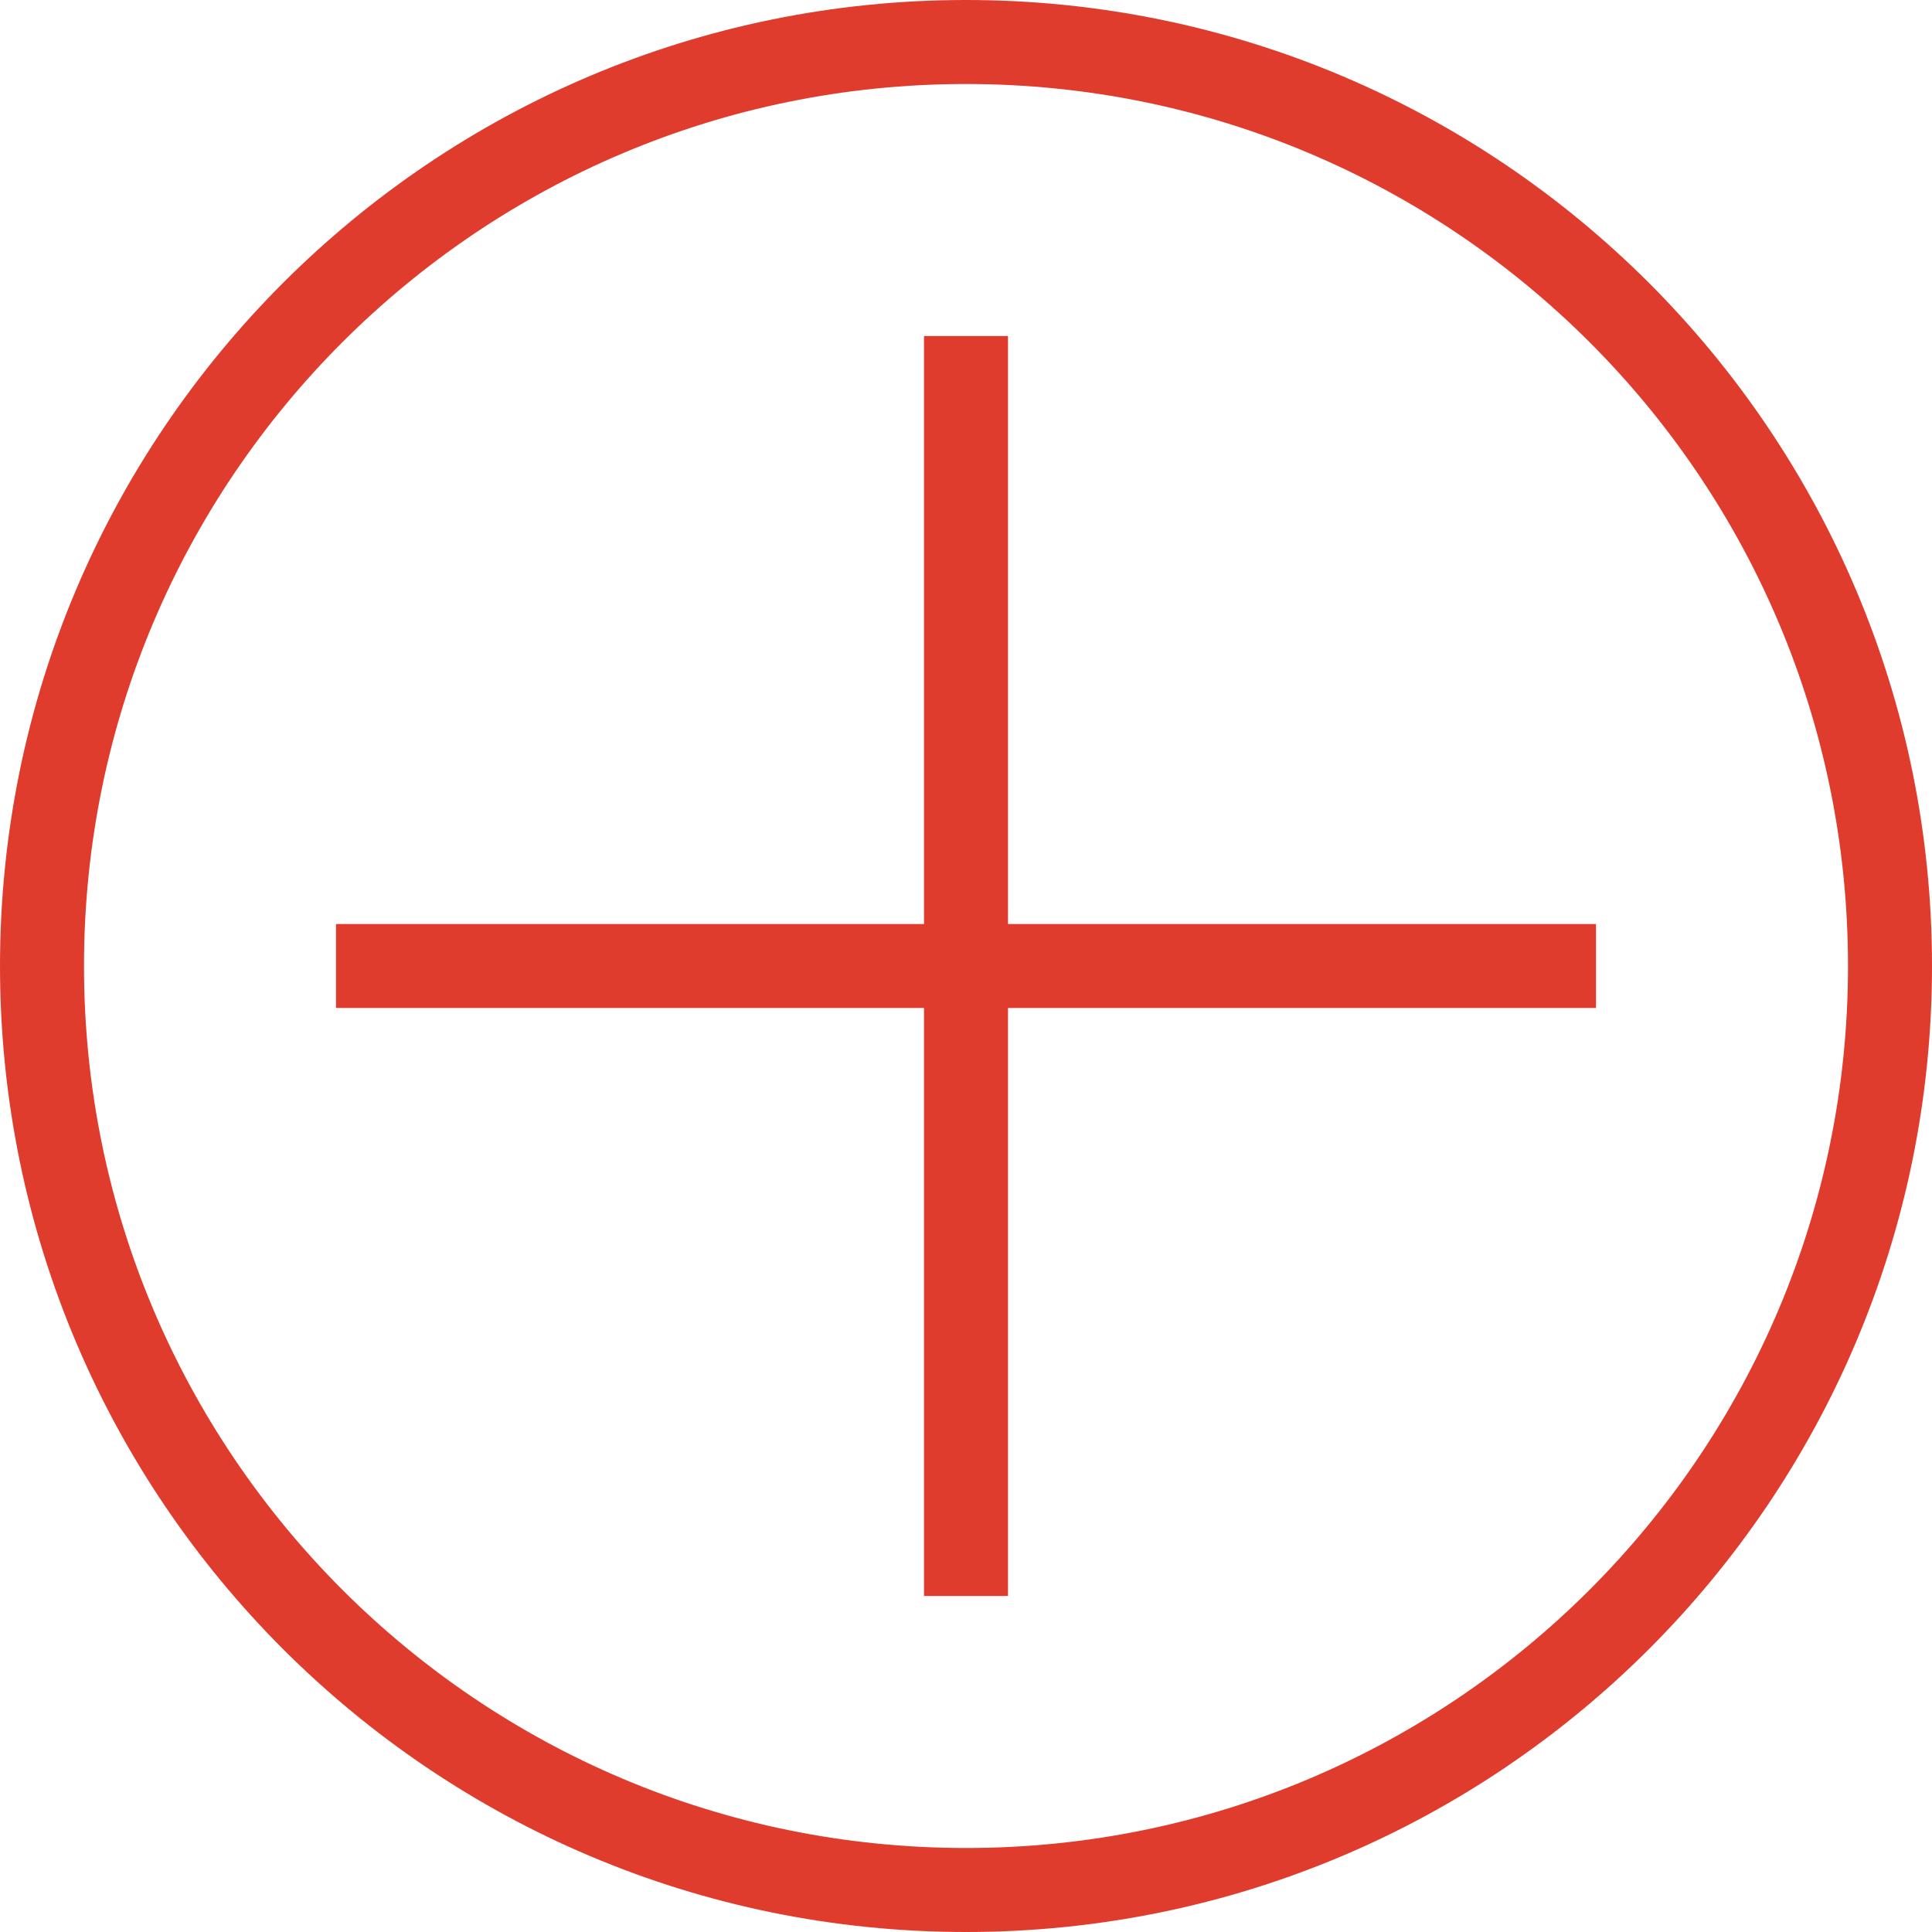
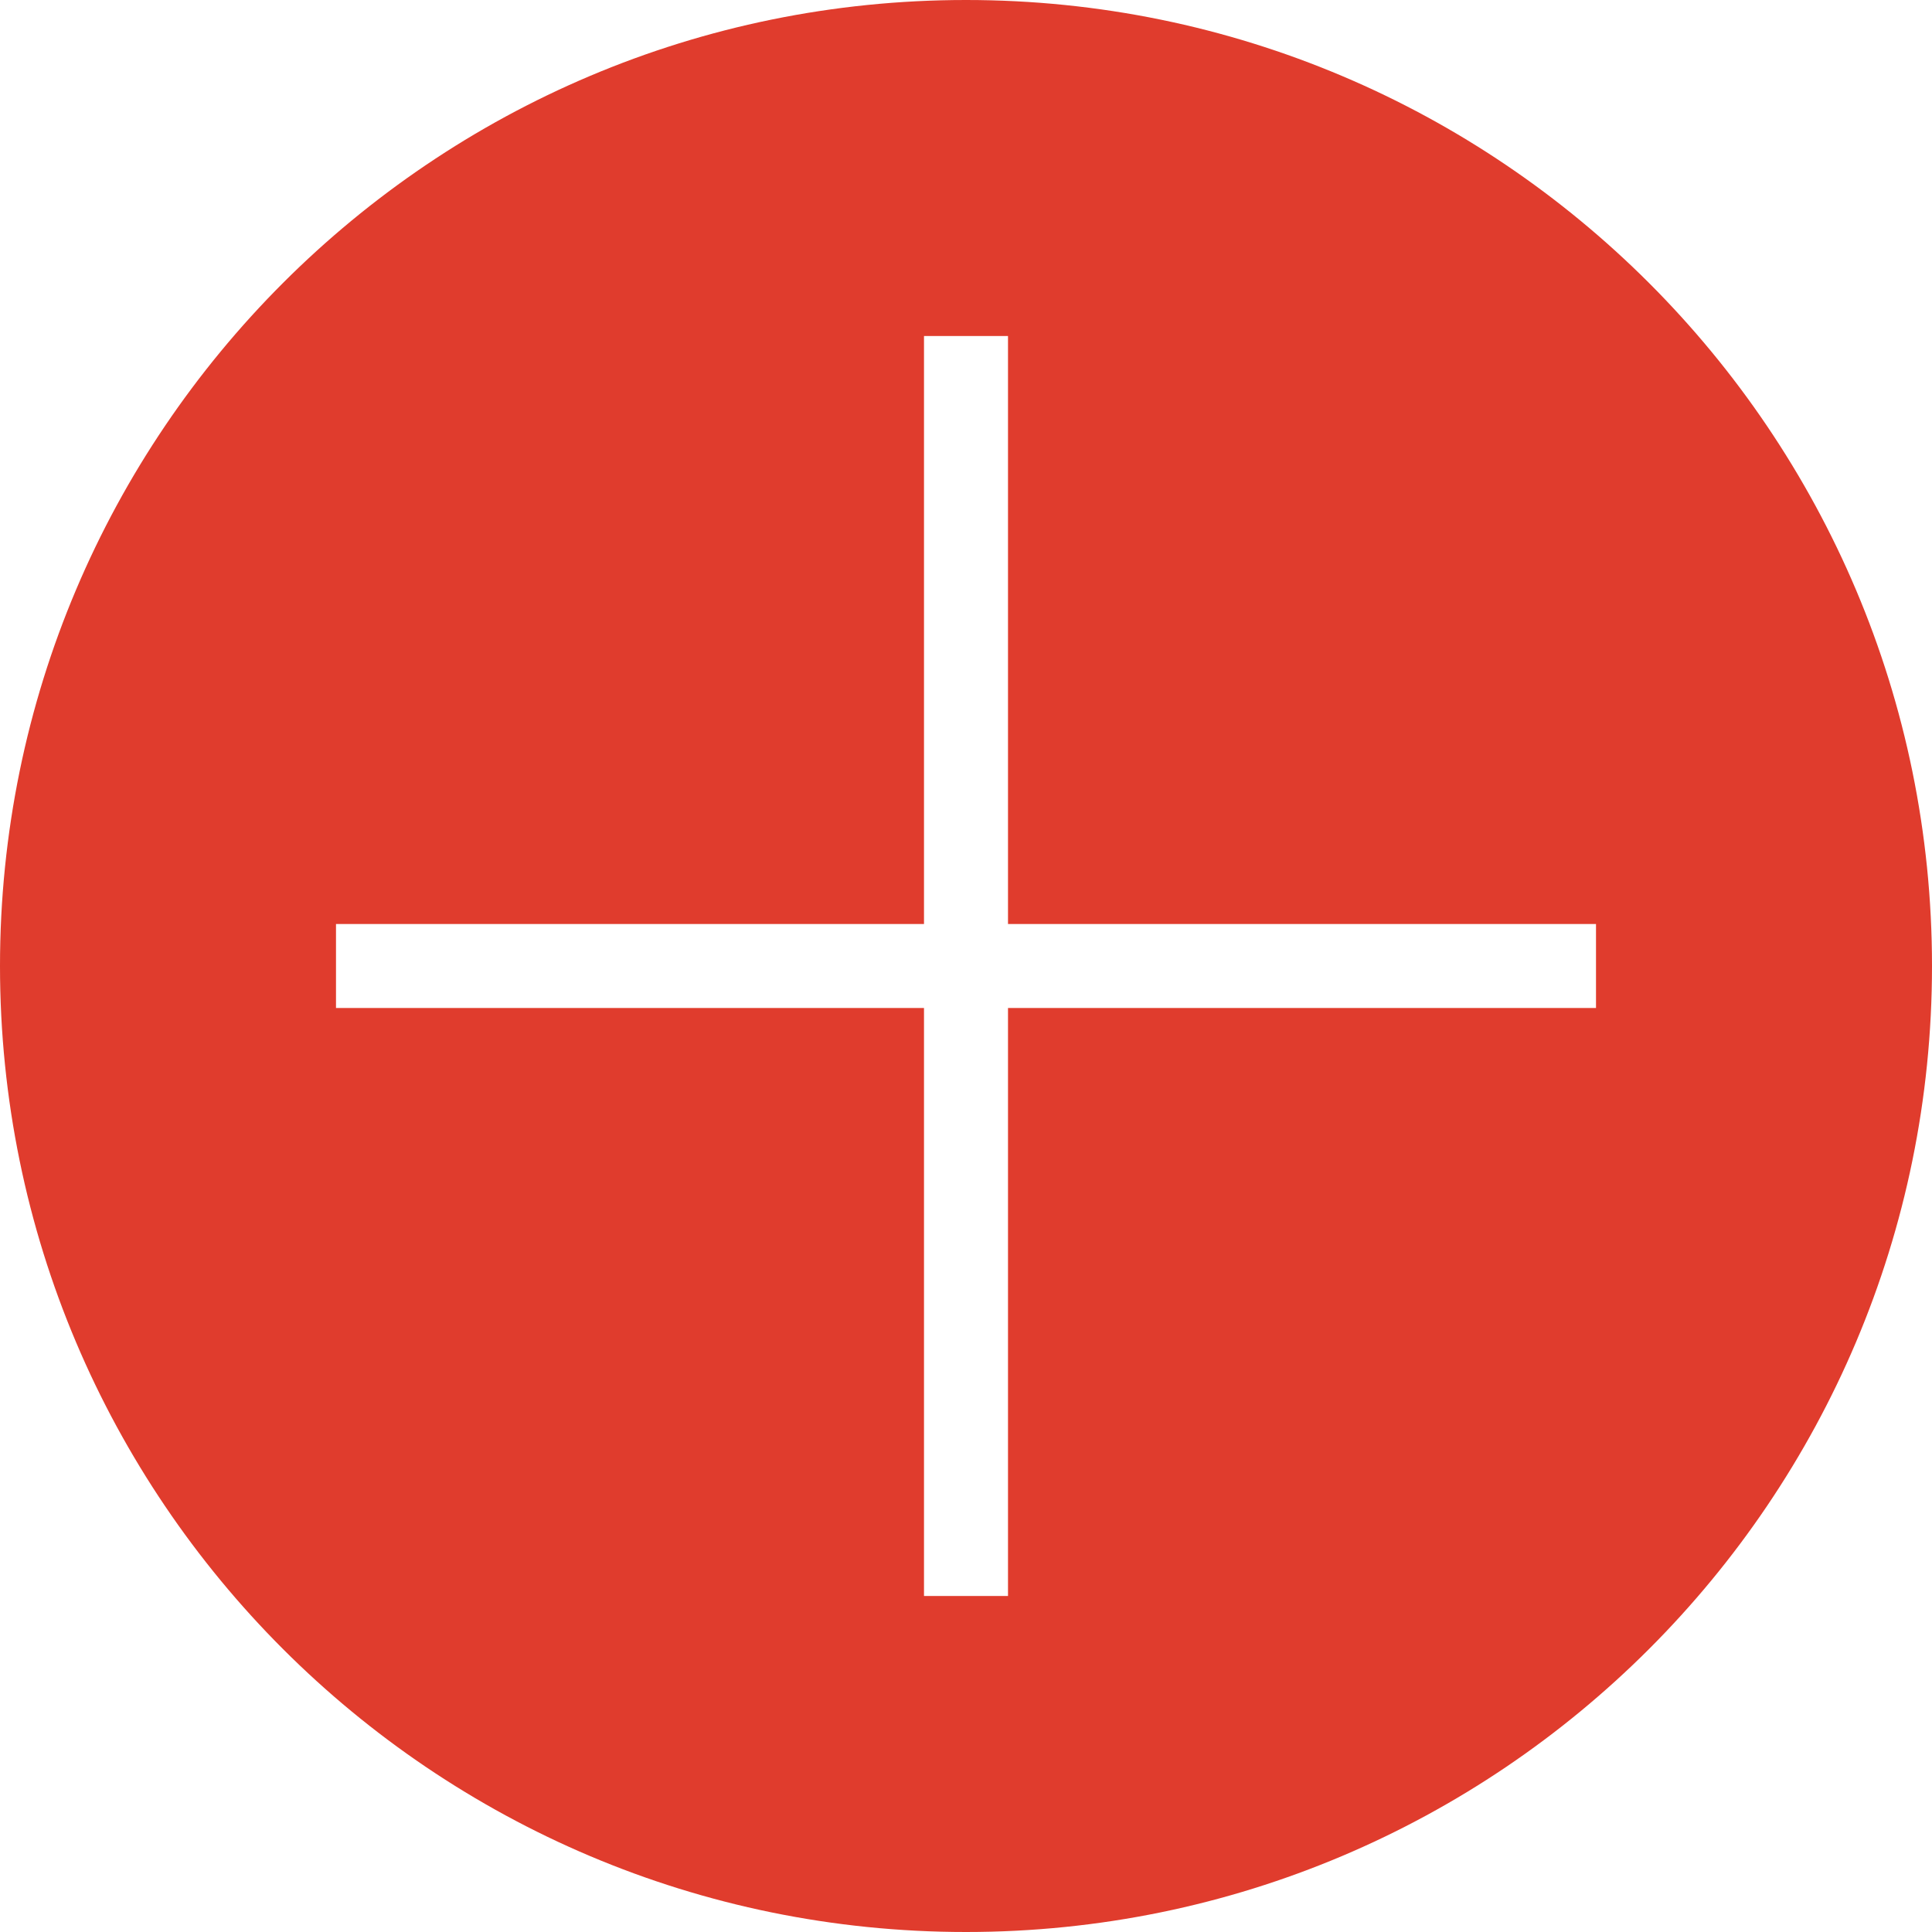
- <svg xmlns="http://www.w3.org/2000/svg" version="1.1" id="plus-cursor" x="0px" y="0px" viewBox="0 0 46 46" style="enable-background:new 0 0 46 46;" xml:space="preserve">
-   <path id="cursor" fill="#E03C2D" d="M38,24H24v14h-2V24H8v-2h14V8h2v14h14V24z M46,23C46,10.3,35.7,0,23,0C10.3,0,0,10.3,0,23 c0,12.7,10.3,23,23,23C35.7,46,46,35.7,46,23z M44,23c0,11.6-9.4,21-21,21C11.4,44,2,34.6,2,23C2,11.4,11.4,2,23,2 C34.6,2,44,11.4,44,23z" />
+ <svg xmlns="http://www.w3.org/2000/svg" version="1.1" id="Layer_1" x="0px" y="0px" viewBox="0 0 46 46" style="enable-background:new 0 0 46 46;" xml:space="preserve">
+   <style type="text/css">
+ 	.st0{fill:#E03C2D;}
+ </style>
+   <path class="st0" d="M23,0C10.3,0,0,10.3,0,23c0,12.7,10.3,23,23,23c12.7,0,23-10.3,23-23C46,10.3,35.7,0,23,0z M38,24H24v14h-2V24  H8v-2h14V8h2v14h14V24z" />
</svg>
